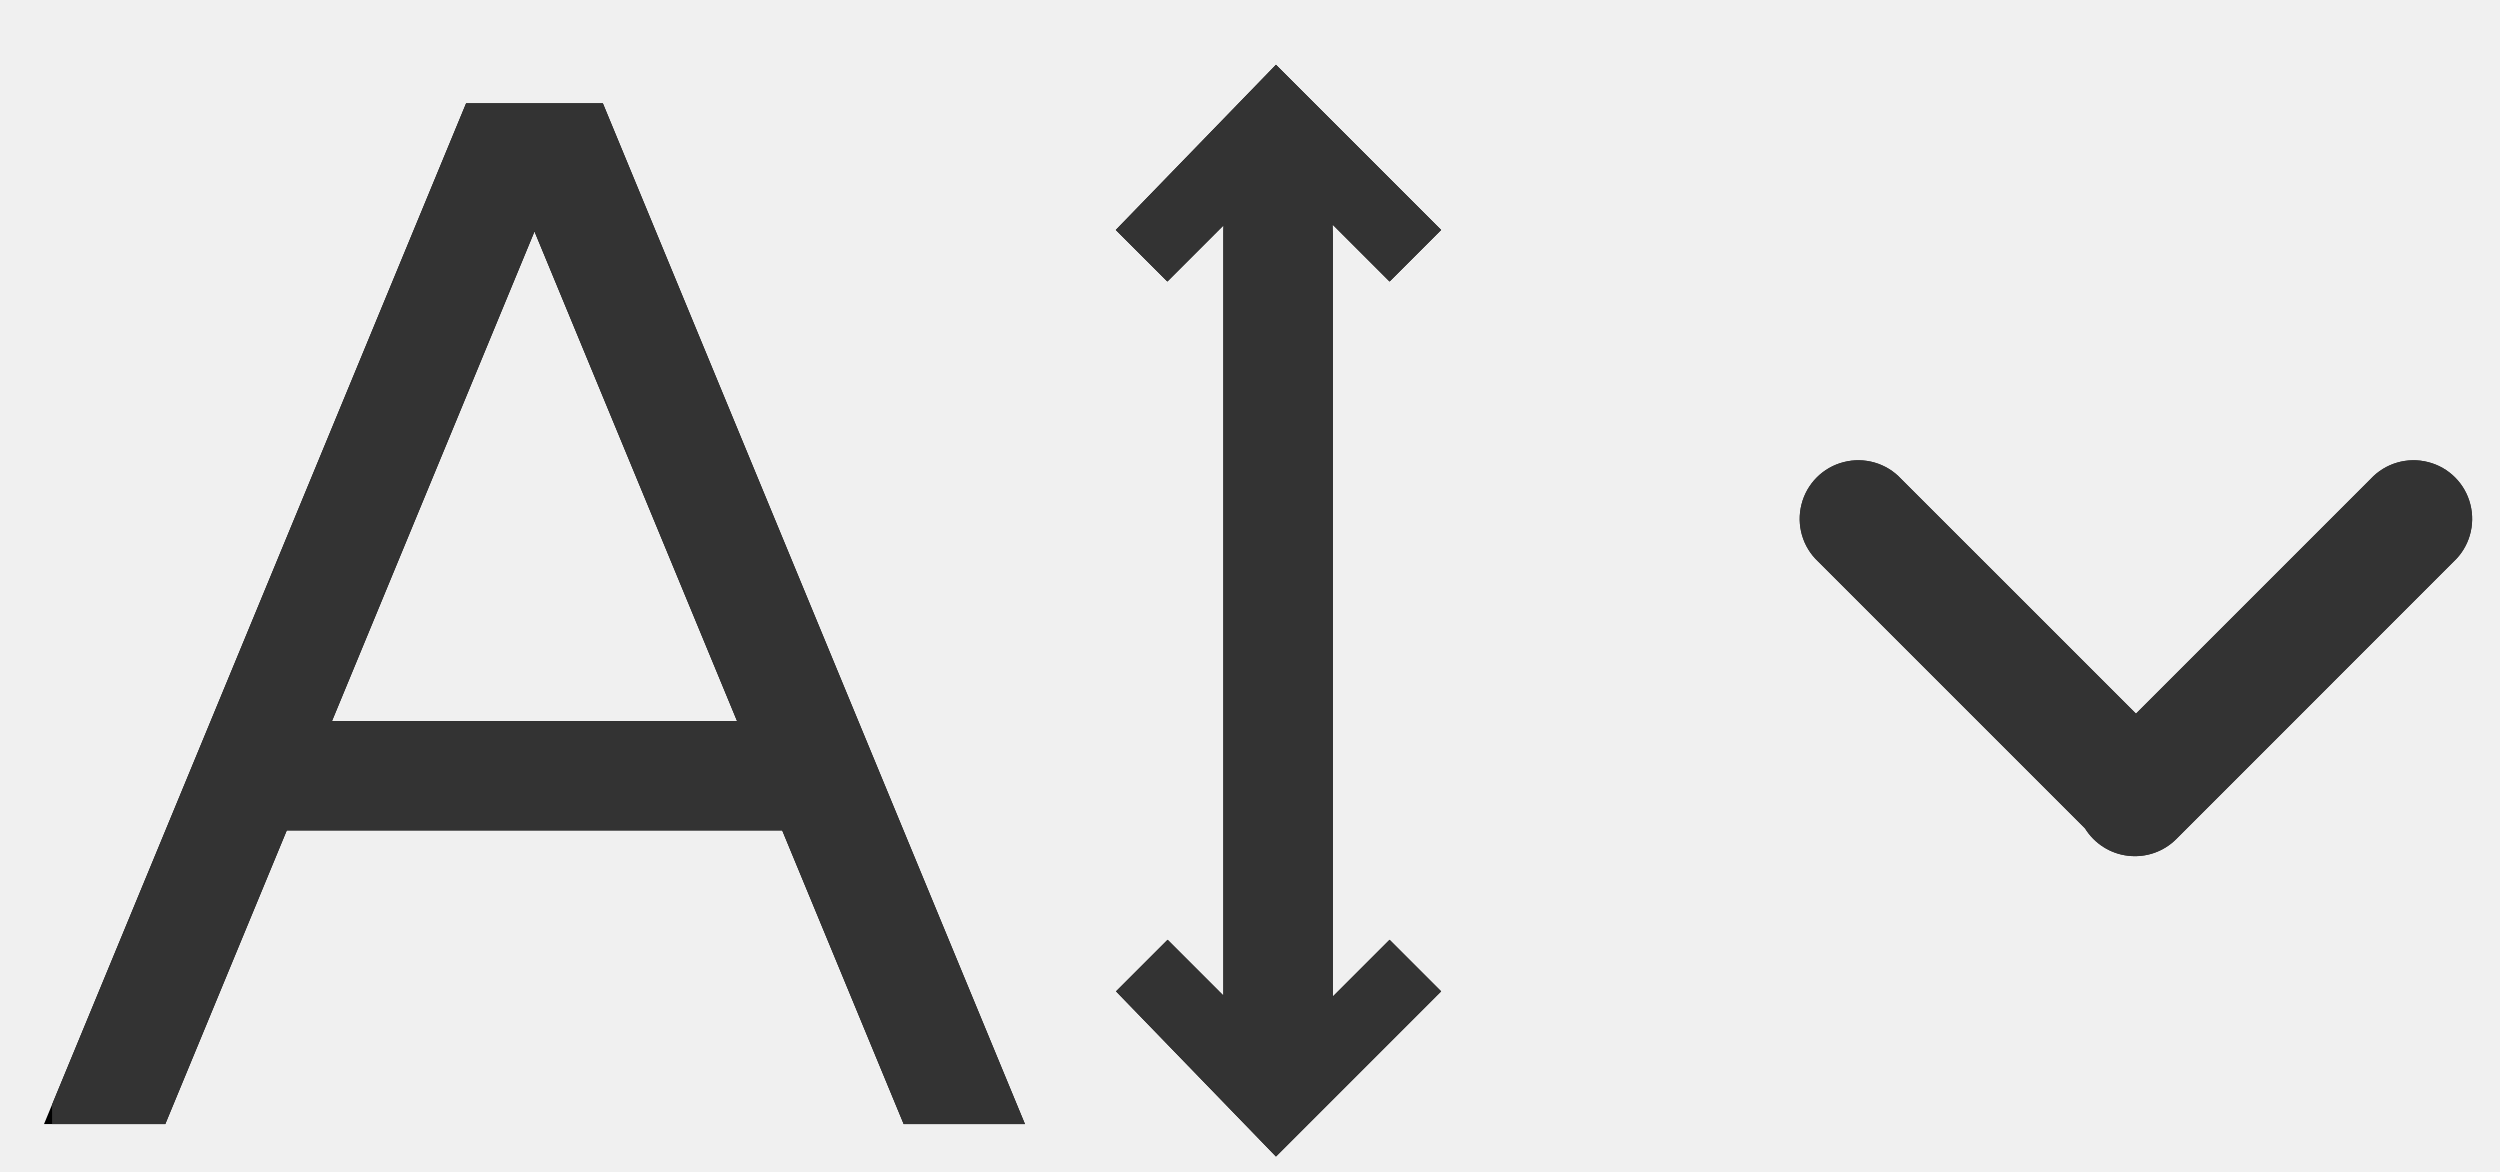
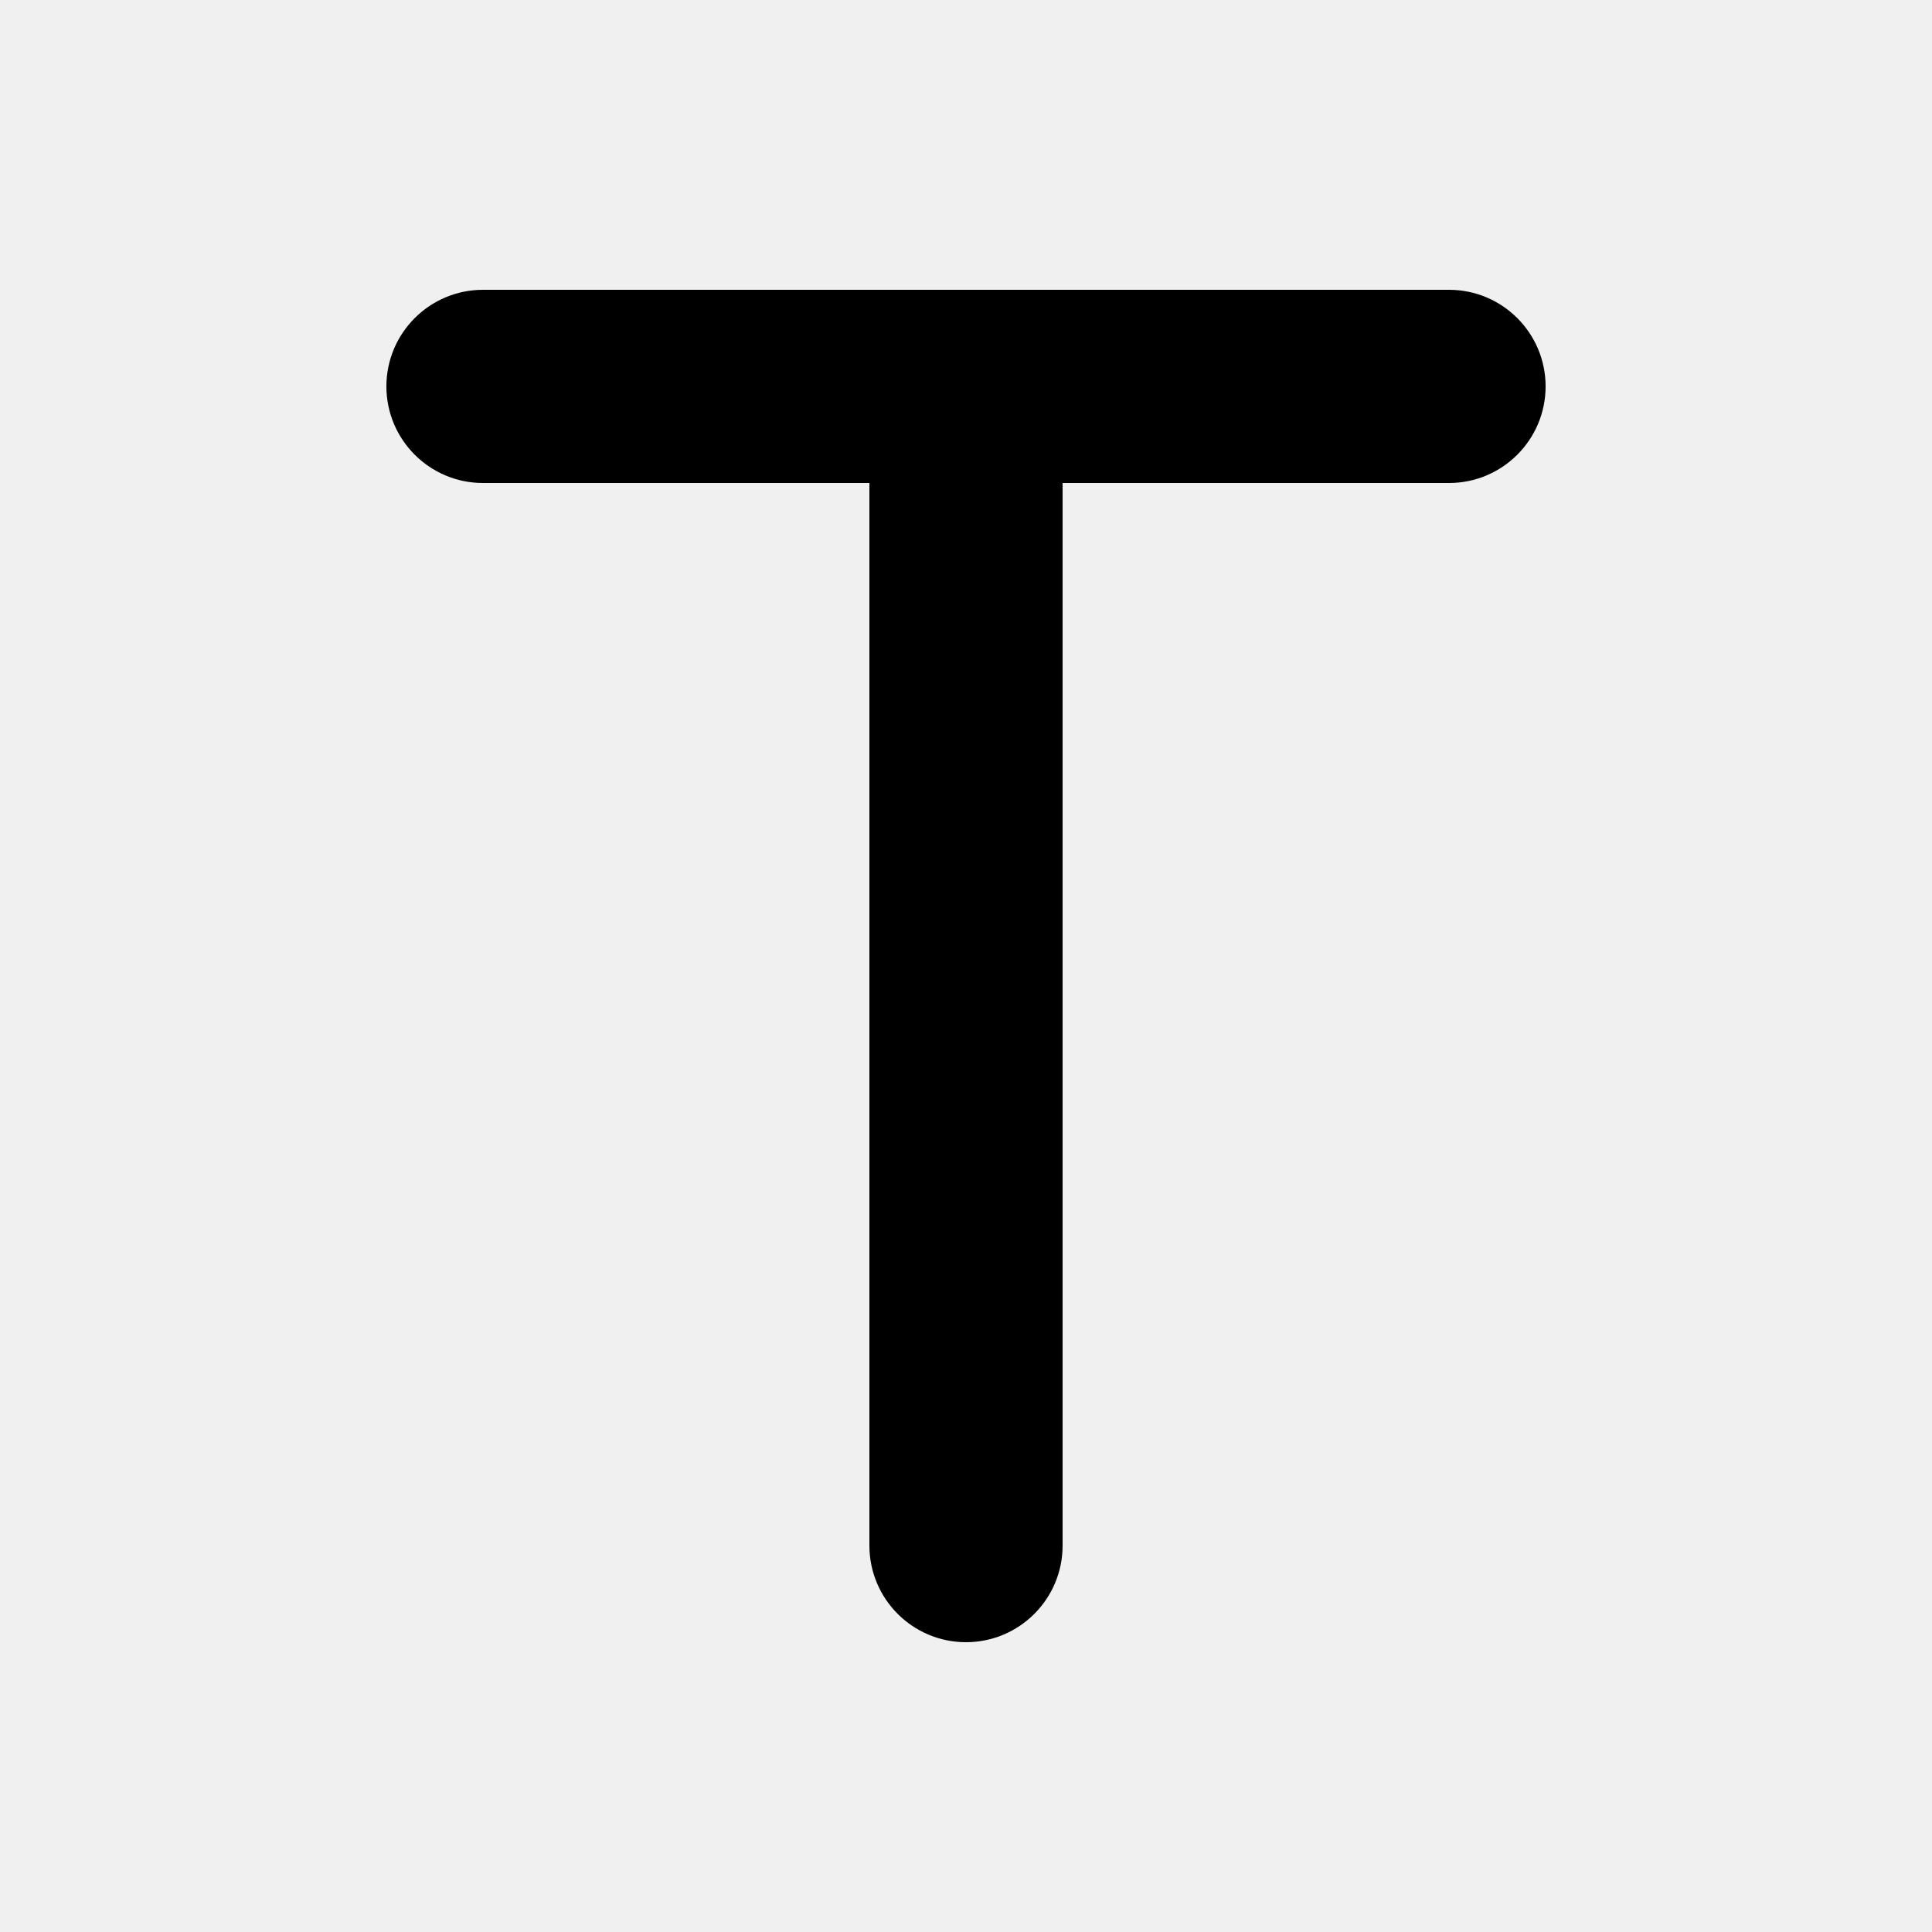
- <svg xmlns="http://www.w3.org/2000/svg" xmlns:xlink="http://www.w3.org/1999/xlink" width="32px" height="15px" viewBox="0 0 32 15" version="1.1">
-   <defs>
-     <path d="M9.701,8.696 L7.108,2.429 L4.516,8.696 L9.701,8.696 L9.701,8.696 Z M10.279,10.096 L3.937,10.096 L2.382,13.855 L0.83,13.855 L6.233,0.789 L7.983,0.789 L13.386,13.855 L11.834,13.855 L10.279,10.096 Z M17.326,12.223 L18.053,11.496 L18.713,12.156 L16.599,14.27 L14.552,12.156 L15.212,11.496 L15.926,12.21 L15.926,2.466 C15.926,2.427 15.926,2.389 15.928,2.351 L15.209,3.07 L14.549,2.41 L16.599,0.296 L18.713,2.41 L18.053,3.07 L17.323,2.34 C17.325,2.38 17.326,2.423 17.326,2.466 L17.326,12.223 Z" id="path-1" />
-     <path d="M0.941,1.523 C0.74,1.336 0.658,1.054 0.726,0.789 C0.793,0.523 1.001,0.315 1.267,0.248 C1.532,0.18 1.814,0.262 2.001,0.463 L5.007,3.468 L8.012,0.463 C8.199,0.262 8.481,0.18 8.746,0.248 C9.012,0.315 9.22,0.523 9.287,0.789 C9.355,1.054 9.273,1.336 9.072,1.523 L5.523,5.073 C5.361,5.235 5.134,5.314 4.906,5.287 C4.679,5.261 4.476,5.132 4.355,4.937 L0.941,1.523 Z" id="path-3" />
-   </defs>
-   <g id="Page-1" stroke="none" stroke-width="1" fill="none" fill-rule="evenodd">
-     <g id="button-font-size" transform="translate(-4, -6)">
-       <rect id="bg" x="0" y="0" width="28" height="28" rx="2" />
-       <g id="icons/font-size" transform="translate(4.666667, 4.666667)">
-         <g id="font-size" transform="translate(-0.933333, 1.866667)">
-           <mask id="mask-2" fill="white">
-             <use xlink:href="#path-1" />
-           </mask>
-           <use id="icon" fill="#000000" xlink:href="#path-1" />
-           <g id="colors/base-text" mask="url(#mask-2)" fill="#333333">
-             <g transform="translate(0.933333, -1.866667)" id="color">
-               <rect x="0" y="0" width="18.667" height="18.667" />
-             </g>
-           </g>
-         </g>
-       </g>
-       <g id="icons/dropdown" transform="translate(23.33333, 4.666667)">
-         <g id="dropdown-arrow" transform="translate(3, 7)">
-           <mask id="mask-4" fill="white">
-             <use xlink:href="#path-3" />
-           </mask>
-           <use id="Mask" fill="#333333" xlink:href="#path-3" />
-           <g id="colors/base-text" mask="url(#mask-4)" fill="#333333">
-             <g transform="translate(-5, -7)" id="color">
-               <rect x="0" y="0" width="20" height="20" />
-             </g>
-           </g>
-         </g>
-       </g>
-     </g>
-   </g>
+ <svg xmlns="http://www.w3.org/2000/svg" width="20" height="20" viewBox="0 0 20 20" fill="none">
+   <path fill-rule="evenodd" clip-rule="evenodd" d="M15 3C15.552 3 16 3.448 16 4C16 4.552 15.552 5 15 5H11V16C11 16.552 10.552 17 10 17C9.448 17 9 16.552 9 16V5H5C4.448 5 4 4.552 4 4C4 3.448 4.448 3 5 3H15Z" fill="black" />
</svg>
